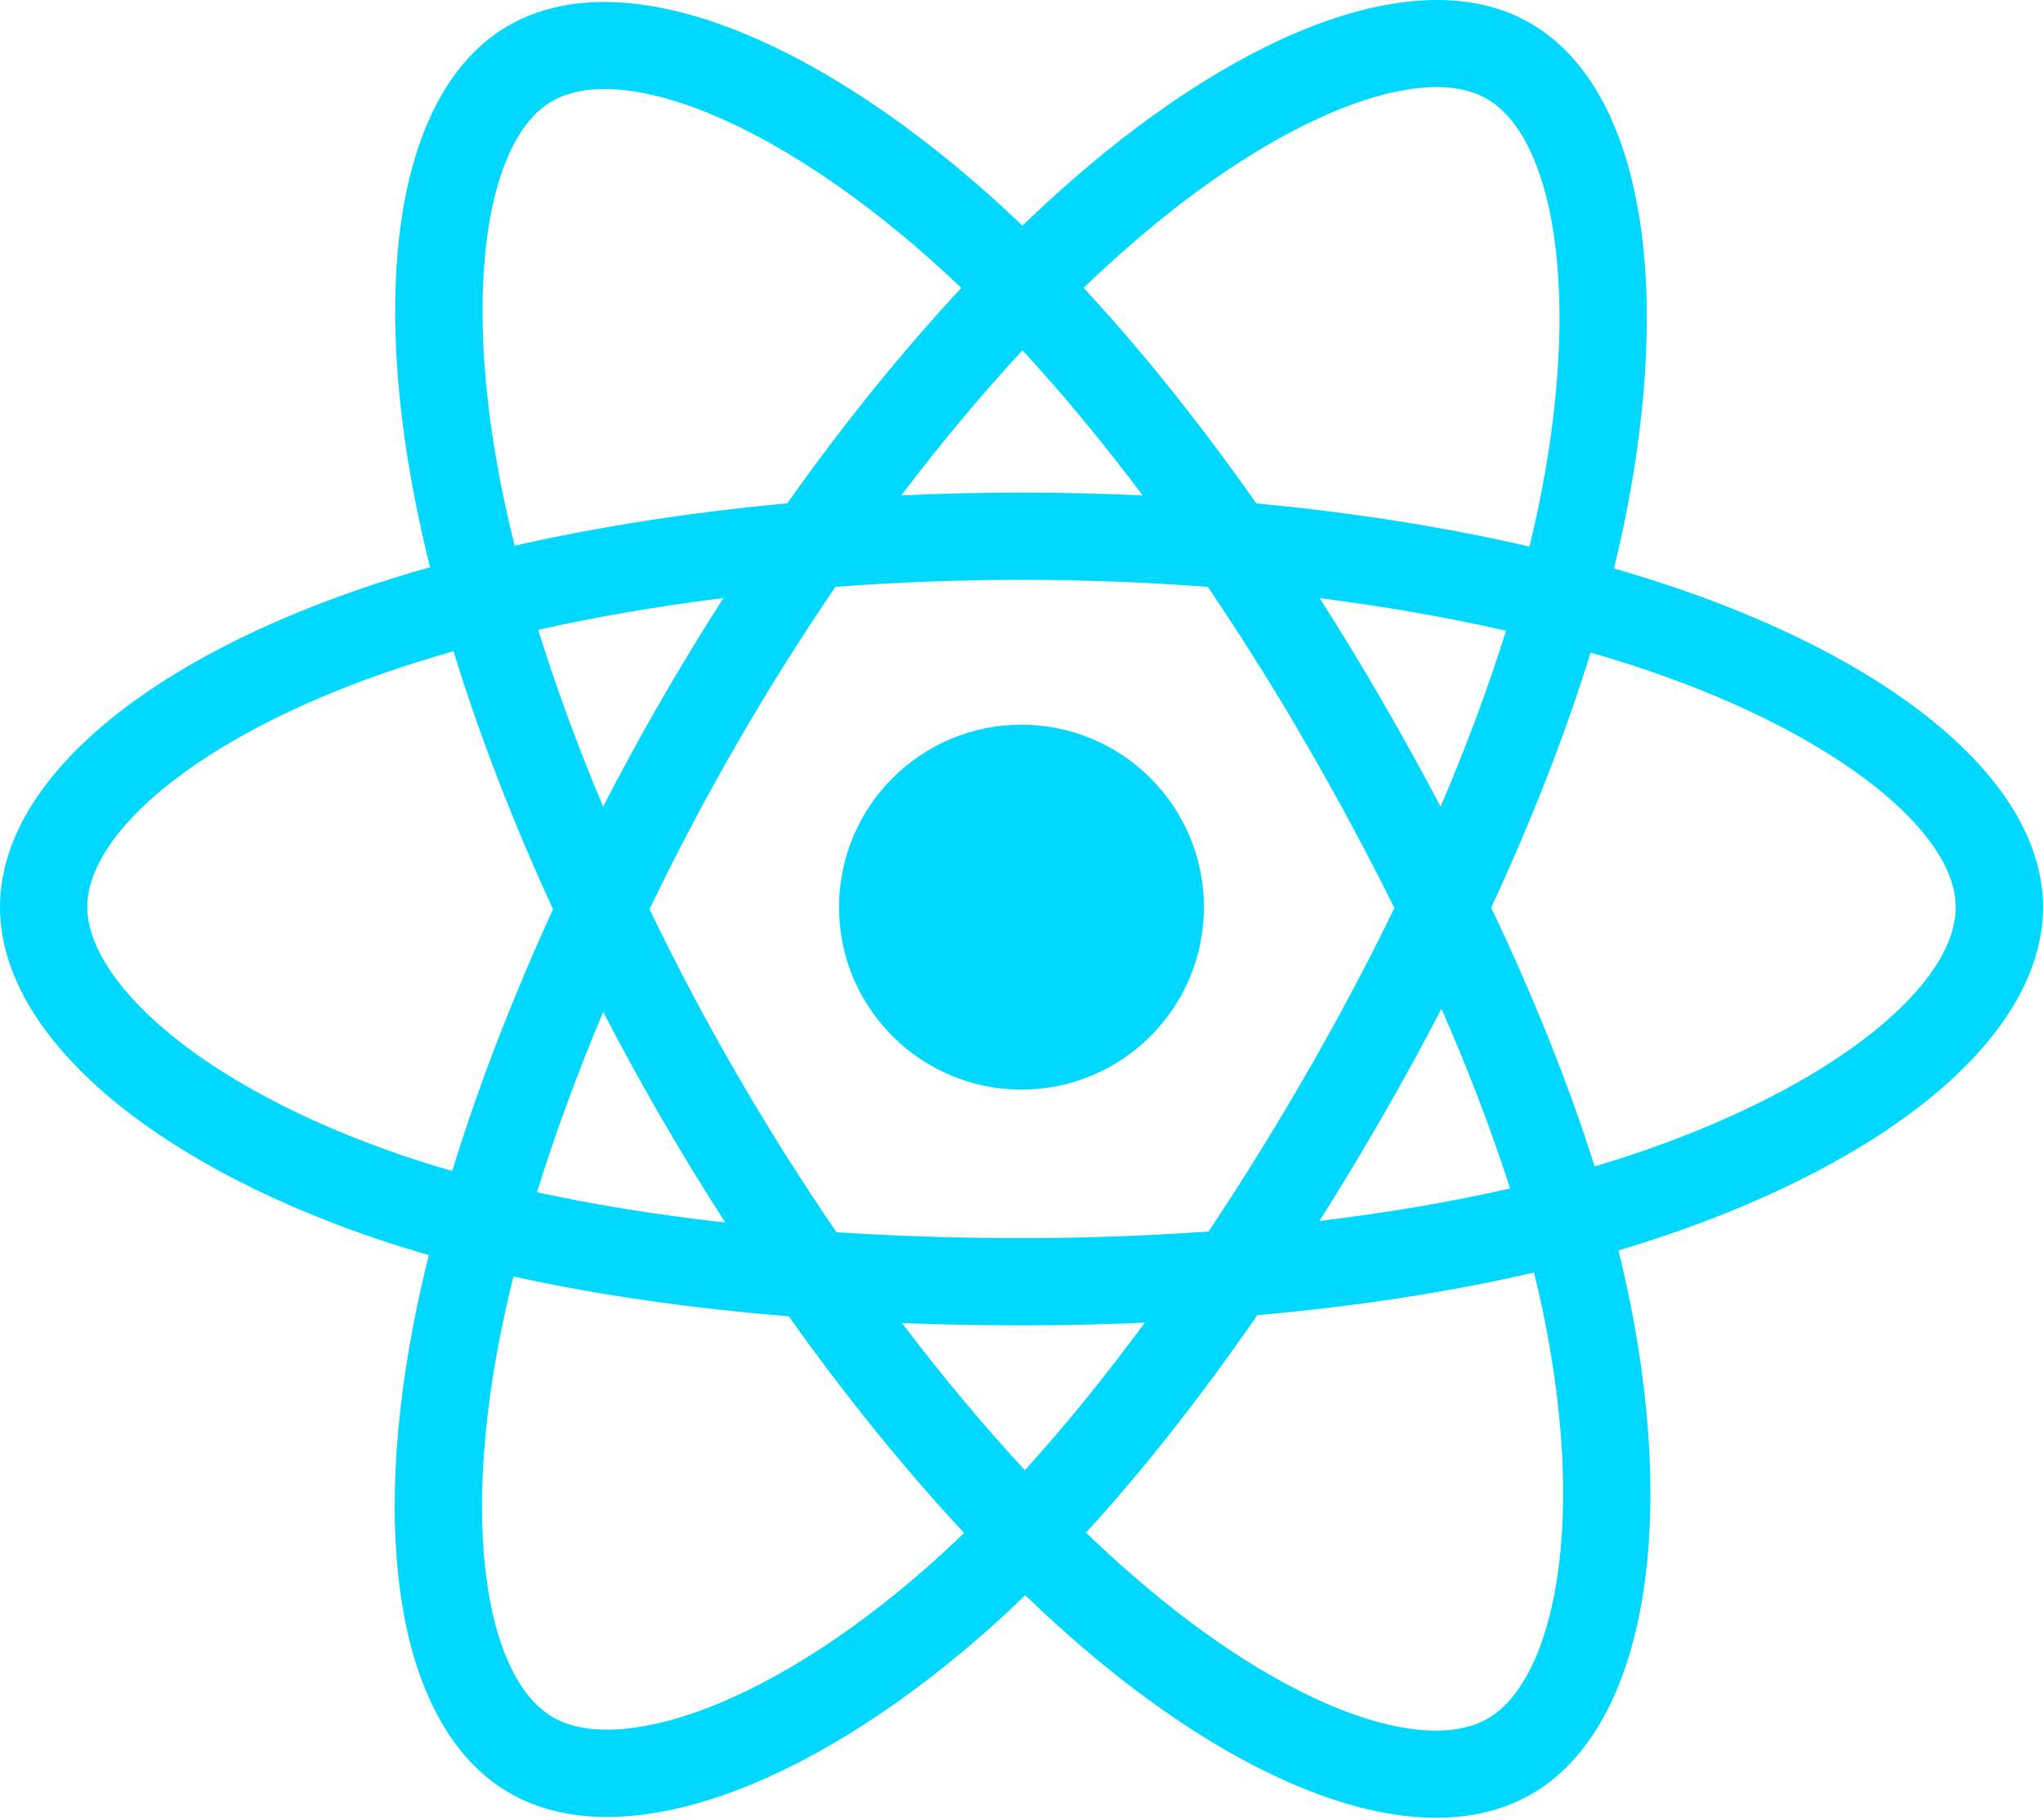
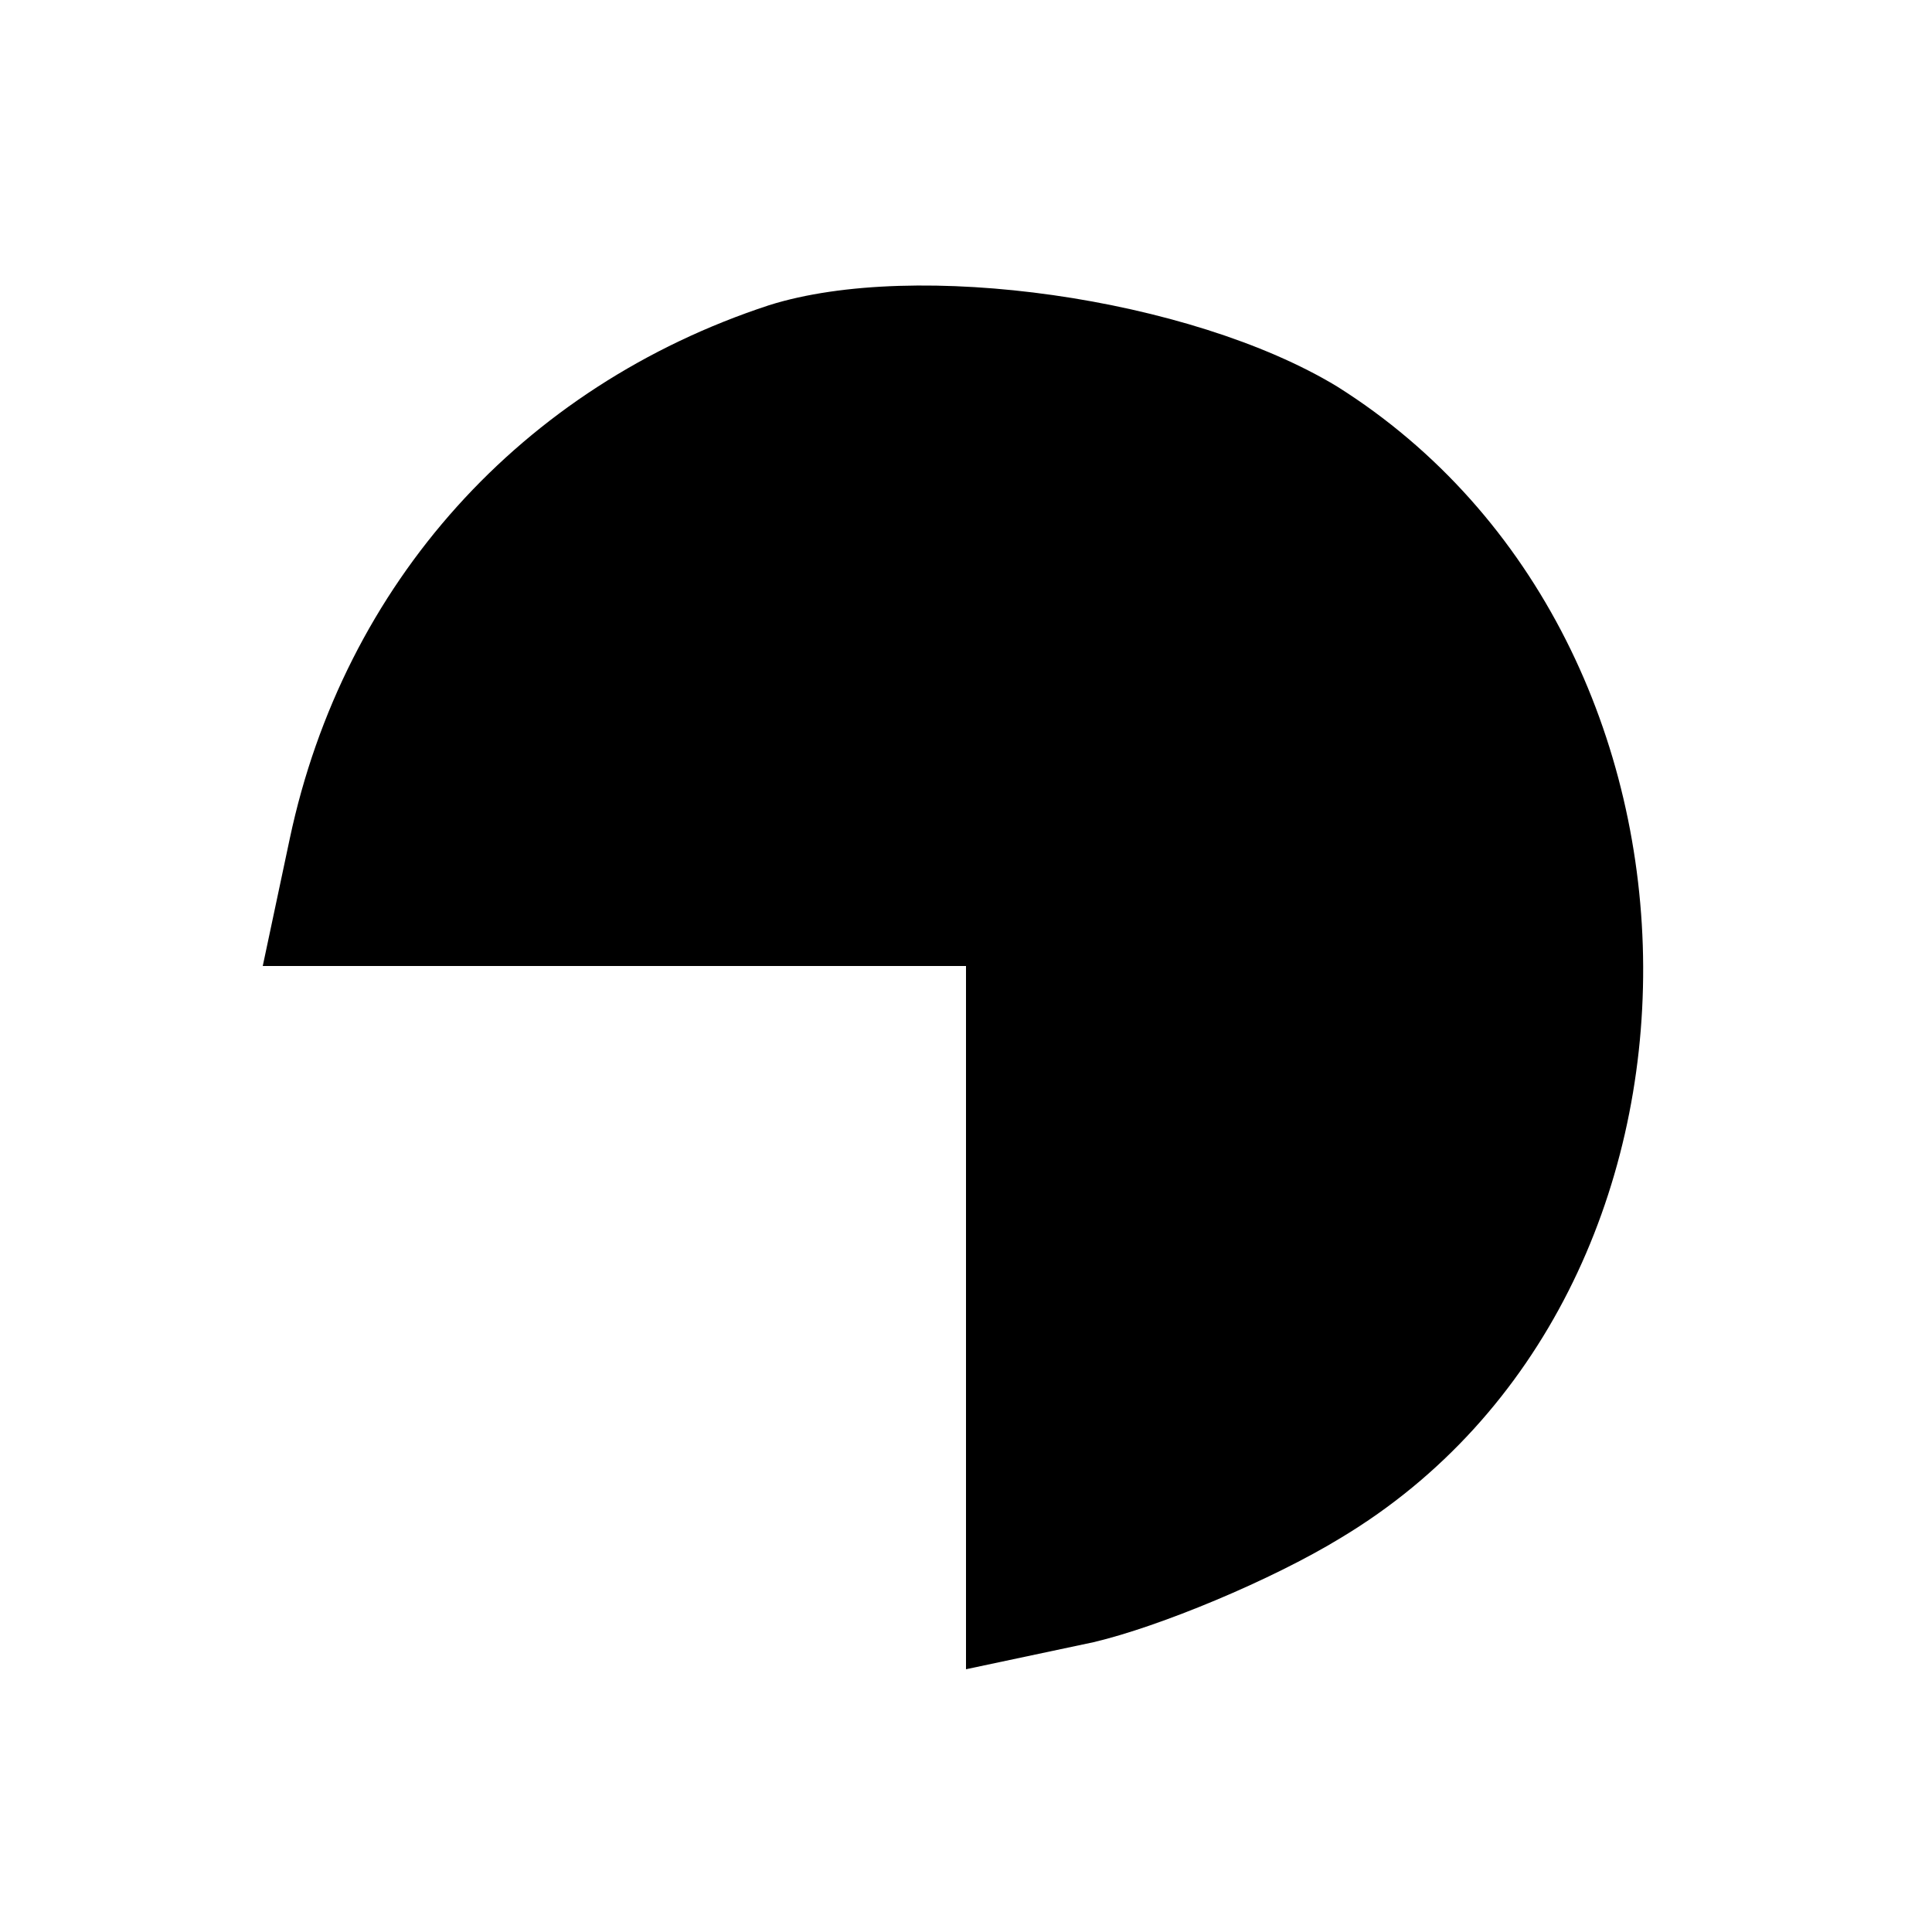
- <svg xmlns="http://www.w3.org/2000/svg" aria-hidden="true" role="img" class="iconify iconify--logos" width="35.93" height="32" preserveAspectRatio="xMidYMid meet" viewBox="0 0 256 228">
-   <path fill="#00D8FF" d="M210.483 73.824a171.49 171.49 0 0 0-8.24-2.597c.465-1.9.893-3.777 1.273-5.621c6.238-30.281 2.16-54.676-11.769-62.708c-13.355-7.7-35.196.329-57.254 19.526a171.23 171.23 0 0 0-6.375 5.848a155.866 155.866 0 0 0-4.241-3.917C100.759 3.829 77.587-4.822 63.673 3.233C50.33 10.957 46.379 33.89 51.995 62.588a170.974 170.974 0 0 0 1.892 8.48c-3.28.932-6.445 1.924-9.474 2.98C17.309 83.498 0 98.307 0 113.668c0 15.865 18.582 31.778 46.812 41.427a145.52 145.52 0 0 0 6.921 2.165a167.467 167.467 0 0 0-2.01 9.138c-5.354 28.2-1.173 50.591 12.134 58.266c13.744 7.926 36.812-.22 59.273-19.855a145.567 145.567 0 0 0 5.342-4.923a168.064 168.064 0 0 0 6.92 6.314c21.758 18.722 43.246 26.282 56.54 18.586c13.731-7.949 18.194-32.003 12.4-61.268a145.016 145.016 0 0 0-1.535-6.842c1.62-.48 3.21-.974 4.76-1.488c29.348-9.723 48.443-25.443 48.443-41.52c0-15.417-17.868-30.326-45.517-39.844Zm-6.365 70.984c-1.4.463-2.836.91-4.3 1.345c-3.24-10.257-7.612-21.163-12.963-32.432c5.106-11 9.31-21.767 12.459-31.957c2.619.758 5.16 1.557 7.61 2.4c23.69 8.156 38.14 20.213 38.14 29.504c0 9.896-15.606 22.743-40.946 31.14Zm-10.514 20.834c2.562 12.94 2.927 24.64 1.23 33.787c-1.524 8.219-4.59 13.698-8.382 15.893c-8.067 4.67-25.32-1.4-43.927-17.412a156.726 156.726 0 0 1-6.437-5.87c7.214-7.889 14.423-17.06 21.459-27.246c12.376-1.098 24.068-2.894 34.671-5.345a134.17 134.17 0 0 1 1.386 6.193ZM87.276 214.515c-7.882 2.783-14.16 2.863-17.955.675c-8.075-4.657-11.432-22.636-6.853-46.752a156.923 156.923 0 0 1 1.869-8.499c10.486 2.32 22.093 3.988 34.498 4.994c7.084 9.967 14.501 19.128 21.976 27.15a134.668 134.668 0 0 1-4.877 4.492c-9.933 8.682-19.886 14.842-28.658 17.94ZM50.35 144.747c-12.483-4.267-22.792-9.812-29.858-15.863c-6.35-5.437-9.555-10.836-9.555-15.216c0-9.322 13.897-21.212 37.076-29.293c2.813-.98 5.757-1.905 8.812-2.773c3.204 10.42 7.406 21.315 12.477 32.332c-5.137 11.18-9.399 22.249-12.634 32.792a134.718 134.718 0 0 1-6.318-1.979Zm12.378-84.26c-4.811-24.587-1.616-43.134 6.425-47.789c8.564-4.958 27.502 2.111 47.463 19.835a144.318 144.318 0 0 1 3.841 3.545c-7.438 7.987-14.787 17.08-21.808 26.988c-12.04 1.116-23.565 2.908-34.161 5.309a160.342 160.342 0 0 1-1.76-7.887Zm110.427 27.268a347.8 347.8 0 0 0-7.785-12.803c8.168 1.033 15.994 2.404 23.343 4.08c-2.206 7.072-4.956 14.465-8.193 22.045a381.151 381.151 0 0 0-7.365-13.322Zm-45.032-43.861c5.044 5.465 10.096 11.566 15.065 18.186a322.04 322.04 0 0 0-30.257-.006c4.974-6.559 10.069-12.652 15.192-18.18ZM82.802 87.83a323.167 323.167 0 0 0-7.227 13.238c-3.184-7.553-5.909-14.98-8.134-22.152c7.304-1.634 15.093-2.97 23.209-3.984a321.524 321.524 0 0 0-7.848 12.897Zm8.081 65.352c-8.385-.936-16.291-2.203-23.593-3.793c2.26-7.3 5.045-14.885 8.298-22.6a321.187 321.187 0 0 0 7.257 13.246c2.594 4.48 5.28 8.868 8.038 13.147Zm37.542 31.03c-5.184-5.592-10.354-11.779-15.403-18.433c4.902.192 9.899.29 14.978.29c5.218 0 10.376-.117 15.453-.343c-4.985 6.774-10.018 12.97-15.028 18.486Zm52.198-57.817c3.422 7.8 6.306 15.345 8.596 22.52c-7.422 1.694-15.436 3.058-23.88 4.071a382.417 382.417 0 0 0 7.859-13.026a347.403 347.403 0 0 0 7.425-13.565Zm-16.898 8.101a358.557 358.557 0 0 1-12.281 19.815a329.4 329.4 0 0 1-23.444.823c-7.967 0-15.716-.248-23.178-.732a310.202 310.202 0 0 1-12.513-19.846h.001a307.41 307.41 0 0 1-10.923-20.627a310.278 310.278 0 0 1 10.89-20.637l-.001.001a307.318 307.318 0 0 1 12.413-19.761c7.613-.576 15.42-.876 23.31-.876H128c7.926 0 15.743.303 23.354.883a329.357 329.357 0 0 1 12.335 19.695a358.489 358.489 0 0 1 11.036 20.54a329.472 329.472 0 0 1-11 20.722Zm22.56-122.124c8.572 4.944 11.906 24.881 6.52 51.026c-.344 1.668-.73 3.367-1.15 5.09c-10.622-2.452-22.155-4.275-34.23-5.408c-7.034-10.017-14.323-19.124-21.64-27.008a160.789 160.789 0 0 1 5.888-5.4c18.9-16.447 36.564-22.941 44.612-18.3ZM128 90.808c12.625 0 22.86 10.235 22.86 22.86s-10.235 22.86-22.86 22.86s-22.86-10.235-22.86-22.86s10.235-22.86 22.86-22.86Z" />
+ <svg xmlns="http://www.w3.org/2000/svg" version="1.0" width="50pt" height="50pt" viewBox="0 0 50 50" preserveAspectRatio="xMidYMid meet">
+   <g transform="translate(0,50) scale(0.1,-0.1)" fill="#000000" stroke="none">
+     <path d="M199 421 c-64 -21 -110 -72 -124 -138 l-7 -33 91 0 91 0 0 -91 0 -91 33 7 c17 4 46 16 64 27 105 63 104 232 -1 298 -38 23 -109 33 -147 21z" />
+   </g>
</svg>
